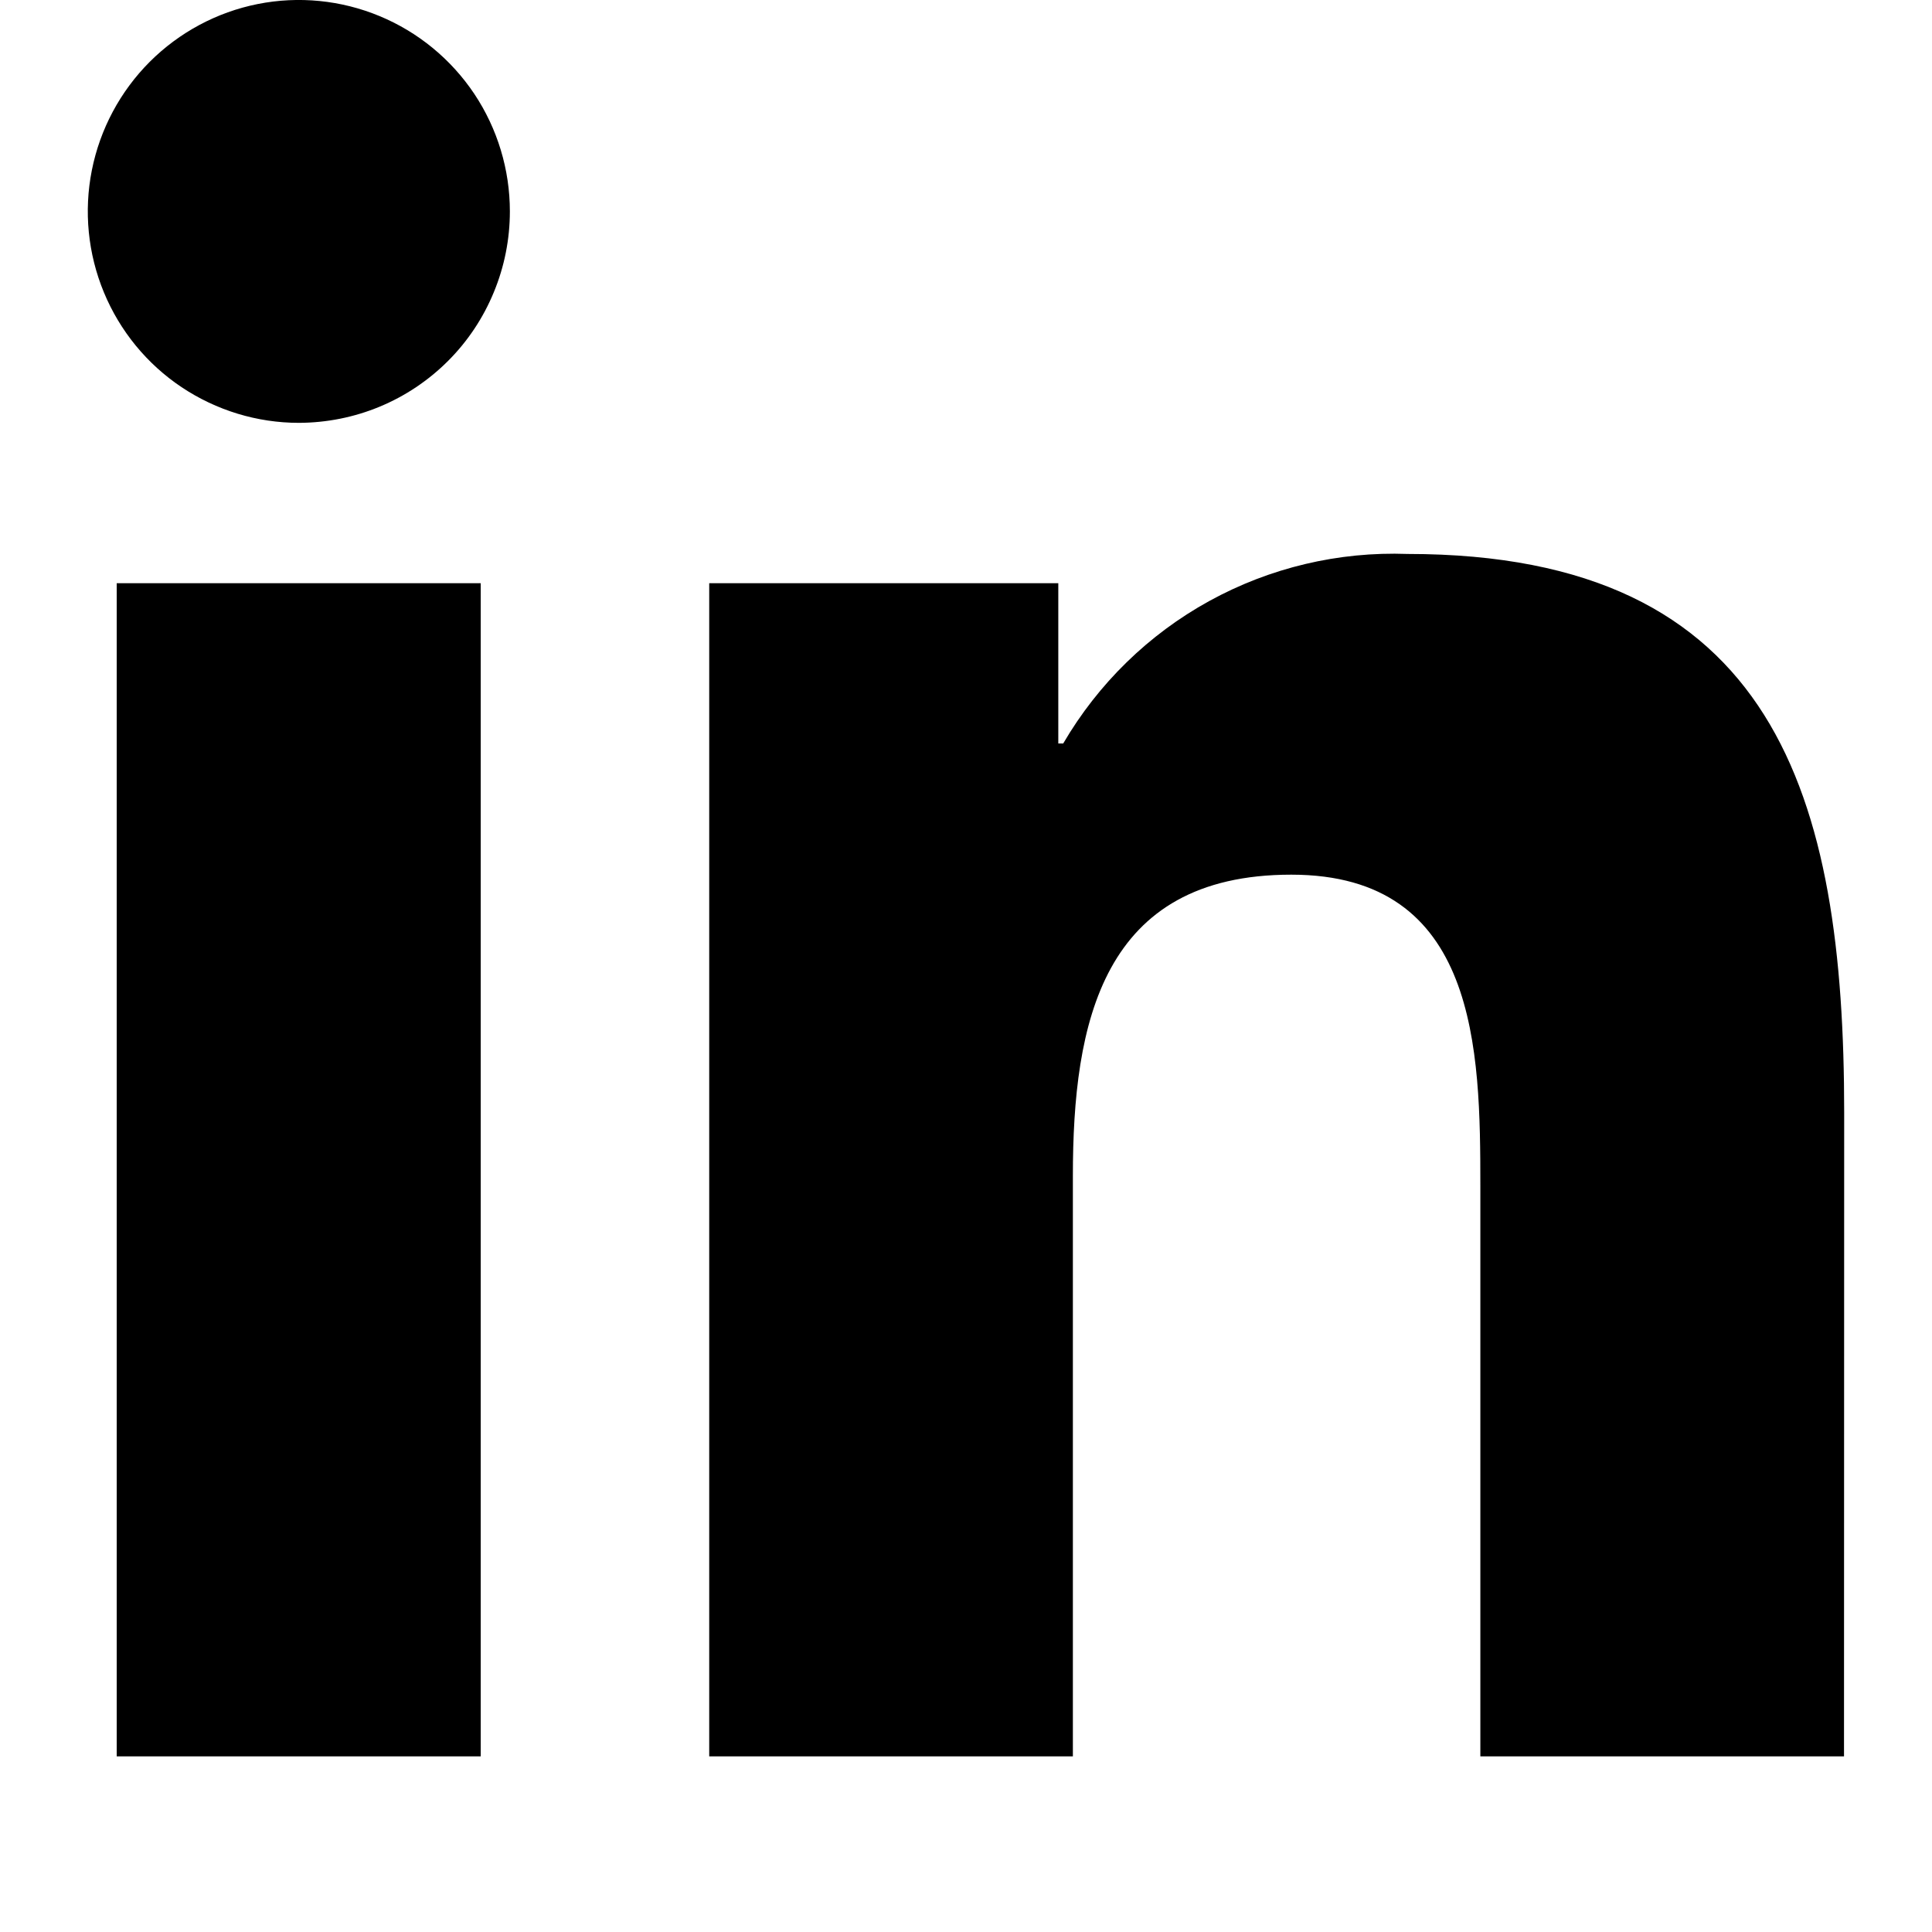
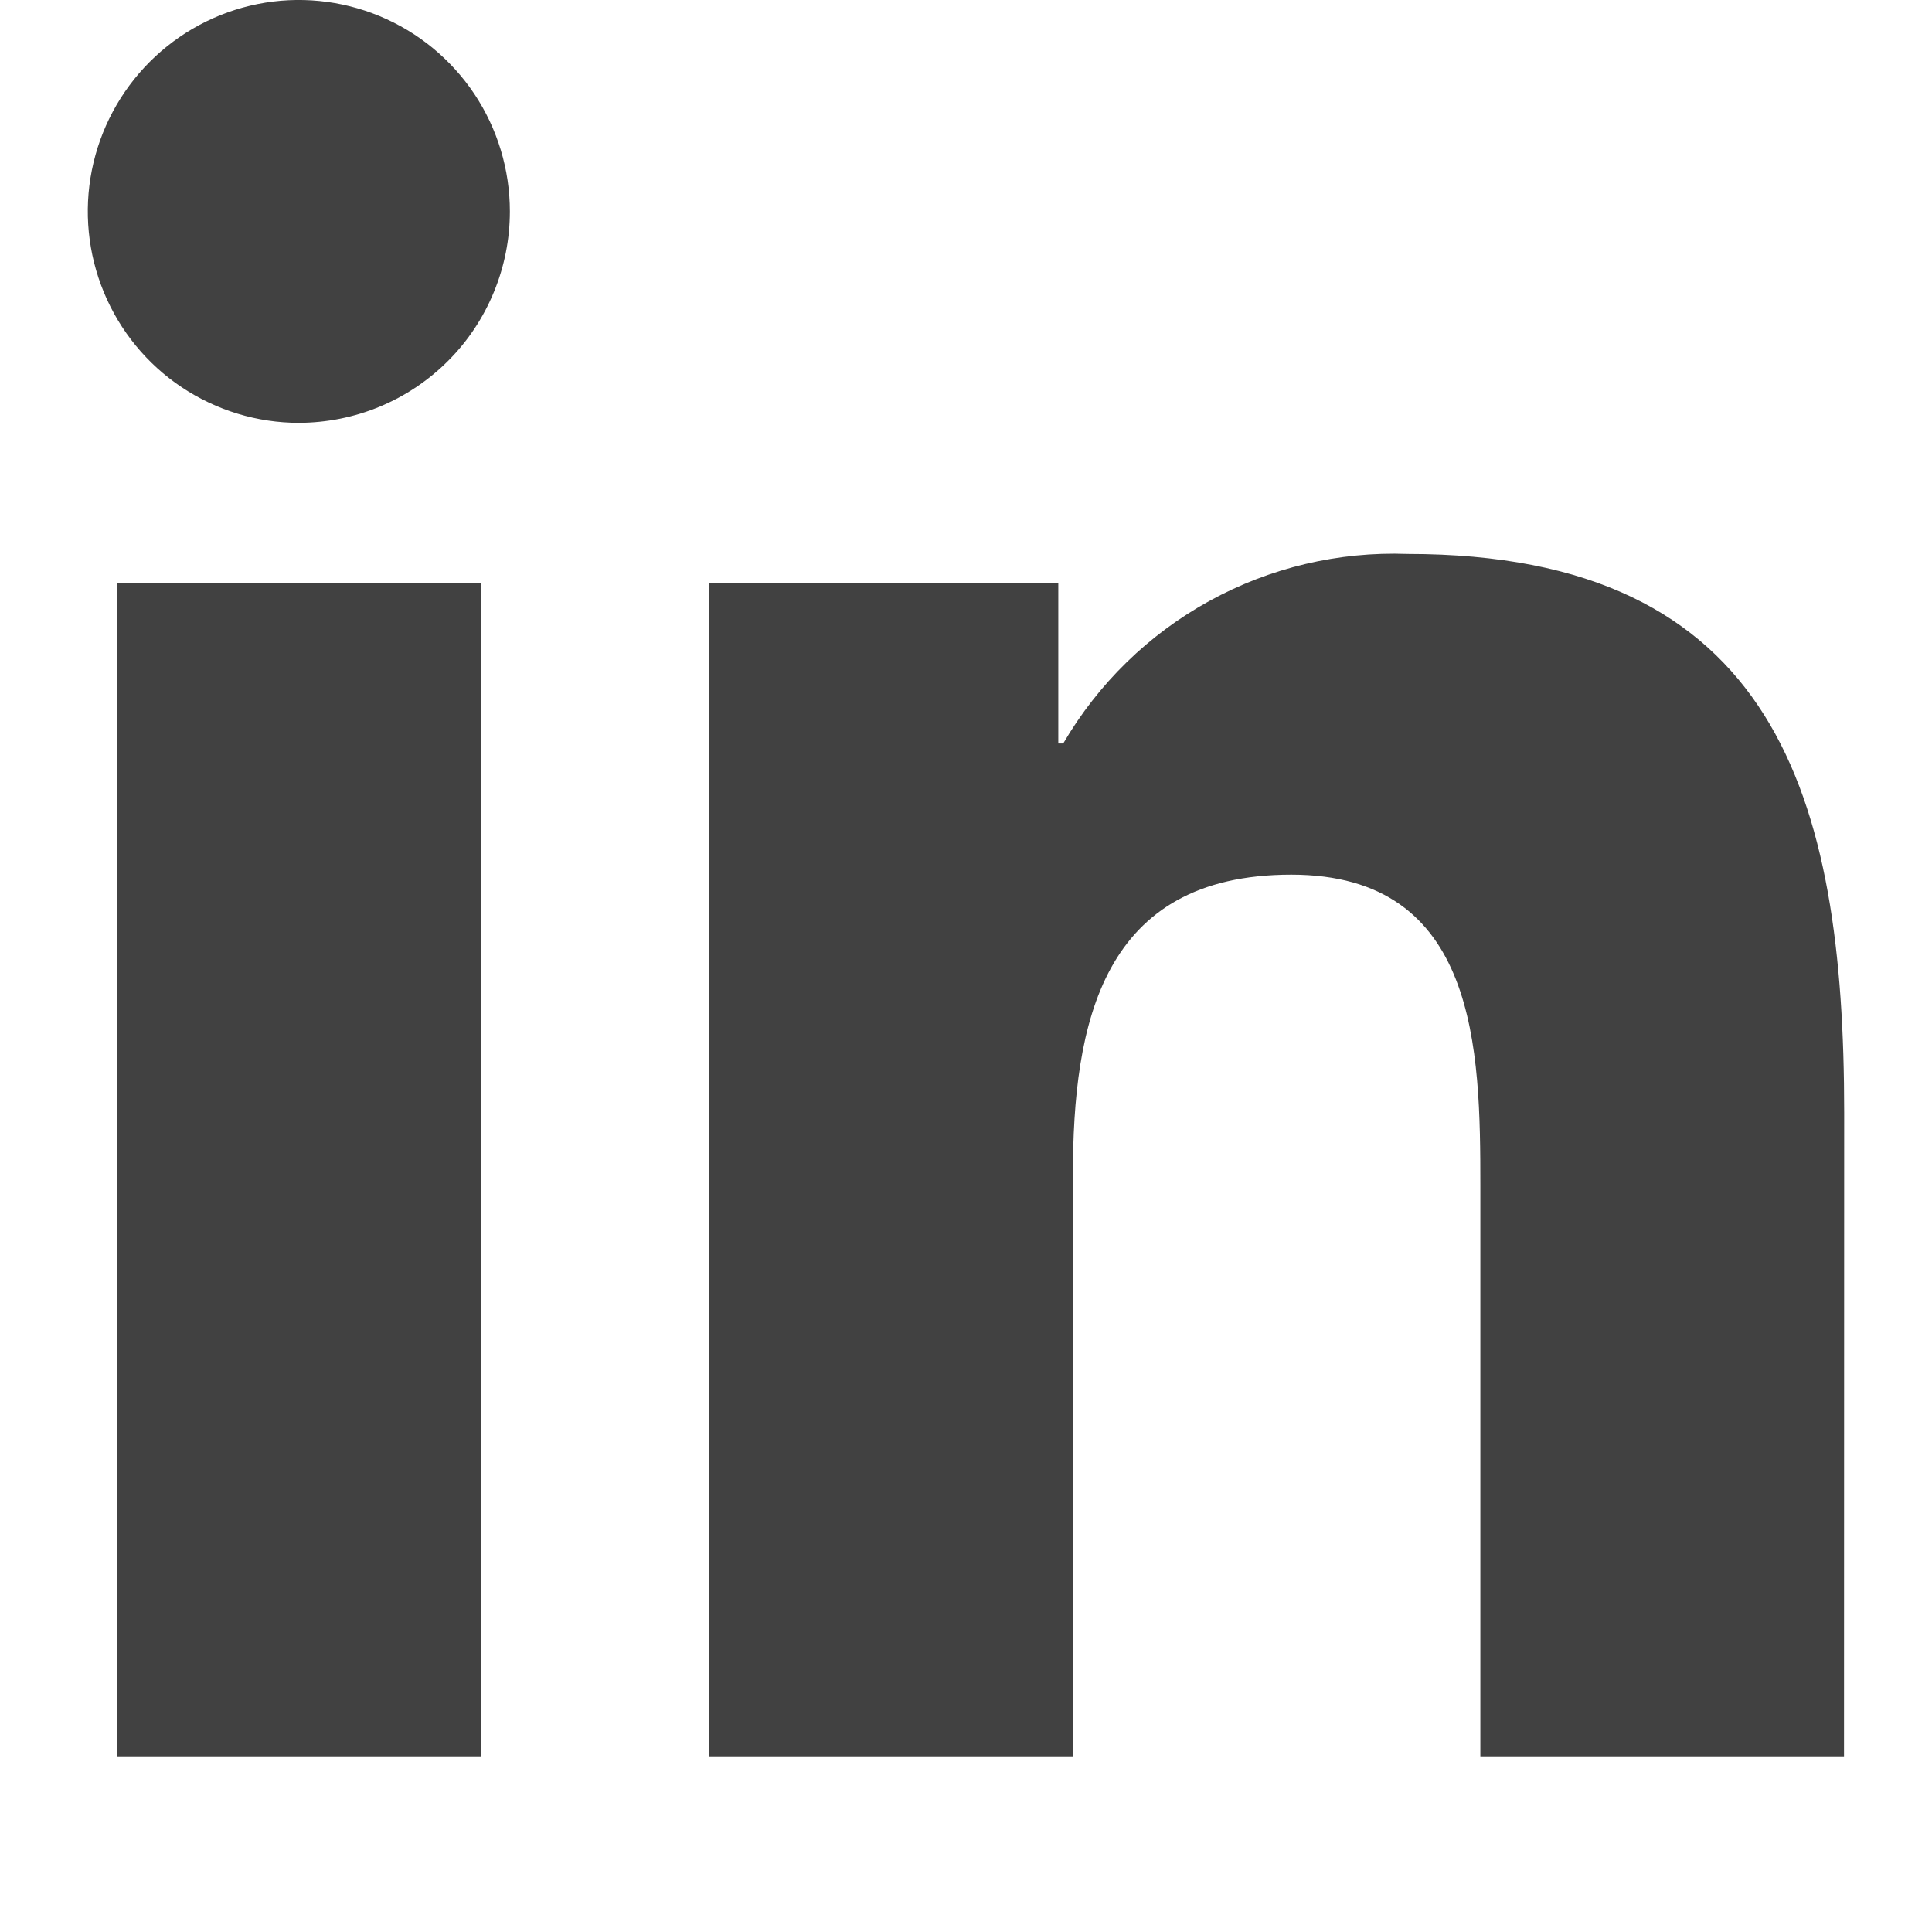
<svg xmlns="http://www.w3.org/2000/svg" width="22" height="22" viewBox="0 0 22 22" fill="none">
-   <path d="M20.998 20H16.857V13.504C16.857 11.955 16.83 9.96 14.704 9.96C12.547 9.96 12.217 11.648 12.217 13.391V20H8.076V6.641H12.051V8.466H12.107C12.505 7.785 13.079 7.224 13.77 6.844C14.461 6.464 15.242 6.279 16.029 6.308C20.226 6.308 21 9.074 21 12.671L20.998 20ZM3.403 4.815C2.928 4.815 2.464 4.673 2.068 4.409C1.673 4.145 1.365 3.769 1.183 3.329C1.001 2.889 0.953 2.405 1.046 1.938C1.139 1.471 1.368 1.042 1.704 0.705C2.04 0.369 2.468 0.139 2.934 0.046C3.4 -0.047 3.883 0.001 4.322 0.183C4.761 0.365 5.137 0.674 5.401 1.069C5.665 1.465 5.806 1.931 5.806 2.407C5.806 2.723 5.744 3.036 5.623 3.328C5.503 3.62 5.326 3.886 5.103 4.109C4.879 4.333 4.615 4.51 4.323 4.631C4.032 4.752 3.719 4.814 3.403 4.815ZM5.474 20H1.329V6.641H5.474V20Z" fill="#000000" />
+   <path d="M20.998 20H16.857V13.504C16.857 11.955 16.83 9.96 14.704 9.96C12.547 9.96 12.217 11.648 12.217 13.391V20H8.076V6.641H12.051V8.466H12.107C12.505 7.785 13.079 7.224 13.77 6.844C14.461 6.464 15.242 6.279 16.029 6.308C20.226 6.308 21 9.074 21 12.671L20.998 20ZM3.403 4.815C2.928 4.815 2.464 4.673 2.068 4.409C1.673 4.145 1.365 3.769 1.183 3.329C1.001 2.889 0.953 2.405 1.046 1.938C1.139 1.471 1.368 1.042 1.704 0.705C2.04 0.369 2.468 0.139 2.934 0.046C3.4 -0.047 3.883 0.001 4.322 0.183C4.761 0.365 5.137 0.674 5.401 1.069C5.665 1.465 5.806 1.931 5.806 2.407C5.806 2.723 5.744 3.036 5.623 3.328C5.503 3.62 5.326 3.886 5.103 4.109C4.879 4.333 4.615 4.51 4.323 4.631C4.032 4.752 3.719 4.814 3.403 4.815ZM5.474 20H1.329V6.641H5.474V20Z" fill="#414141" />
</svg>
